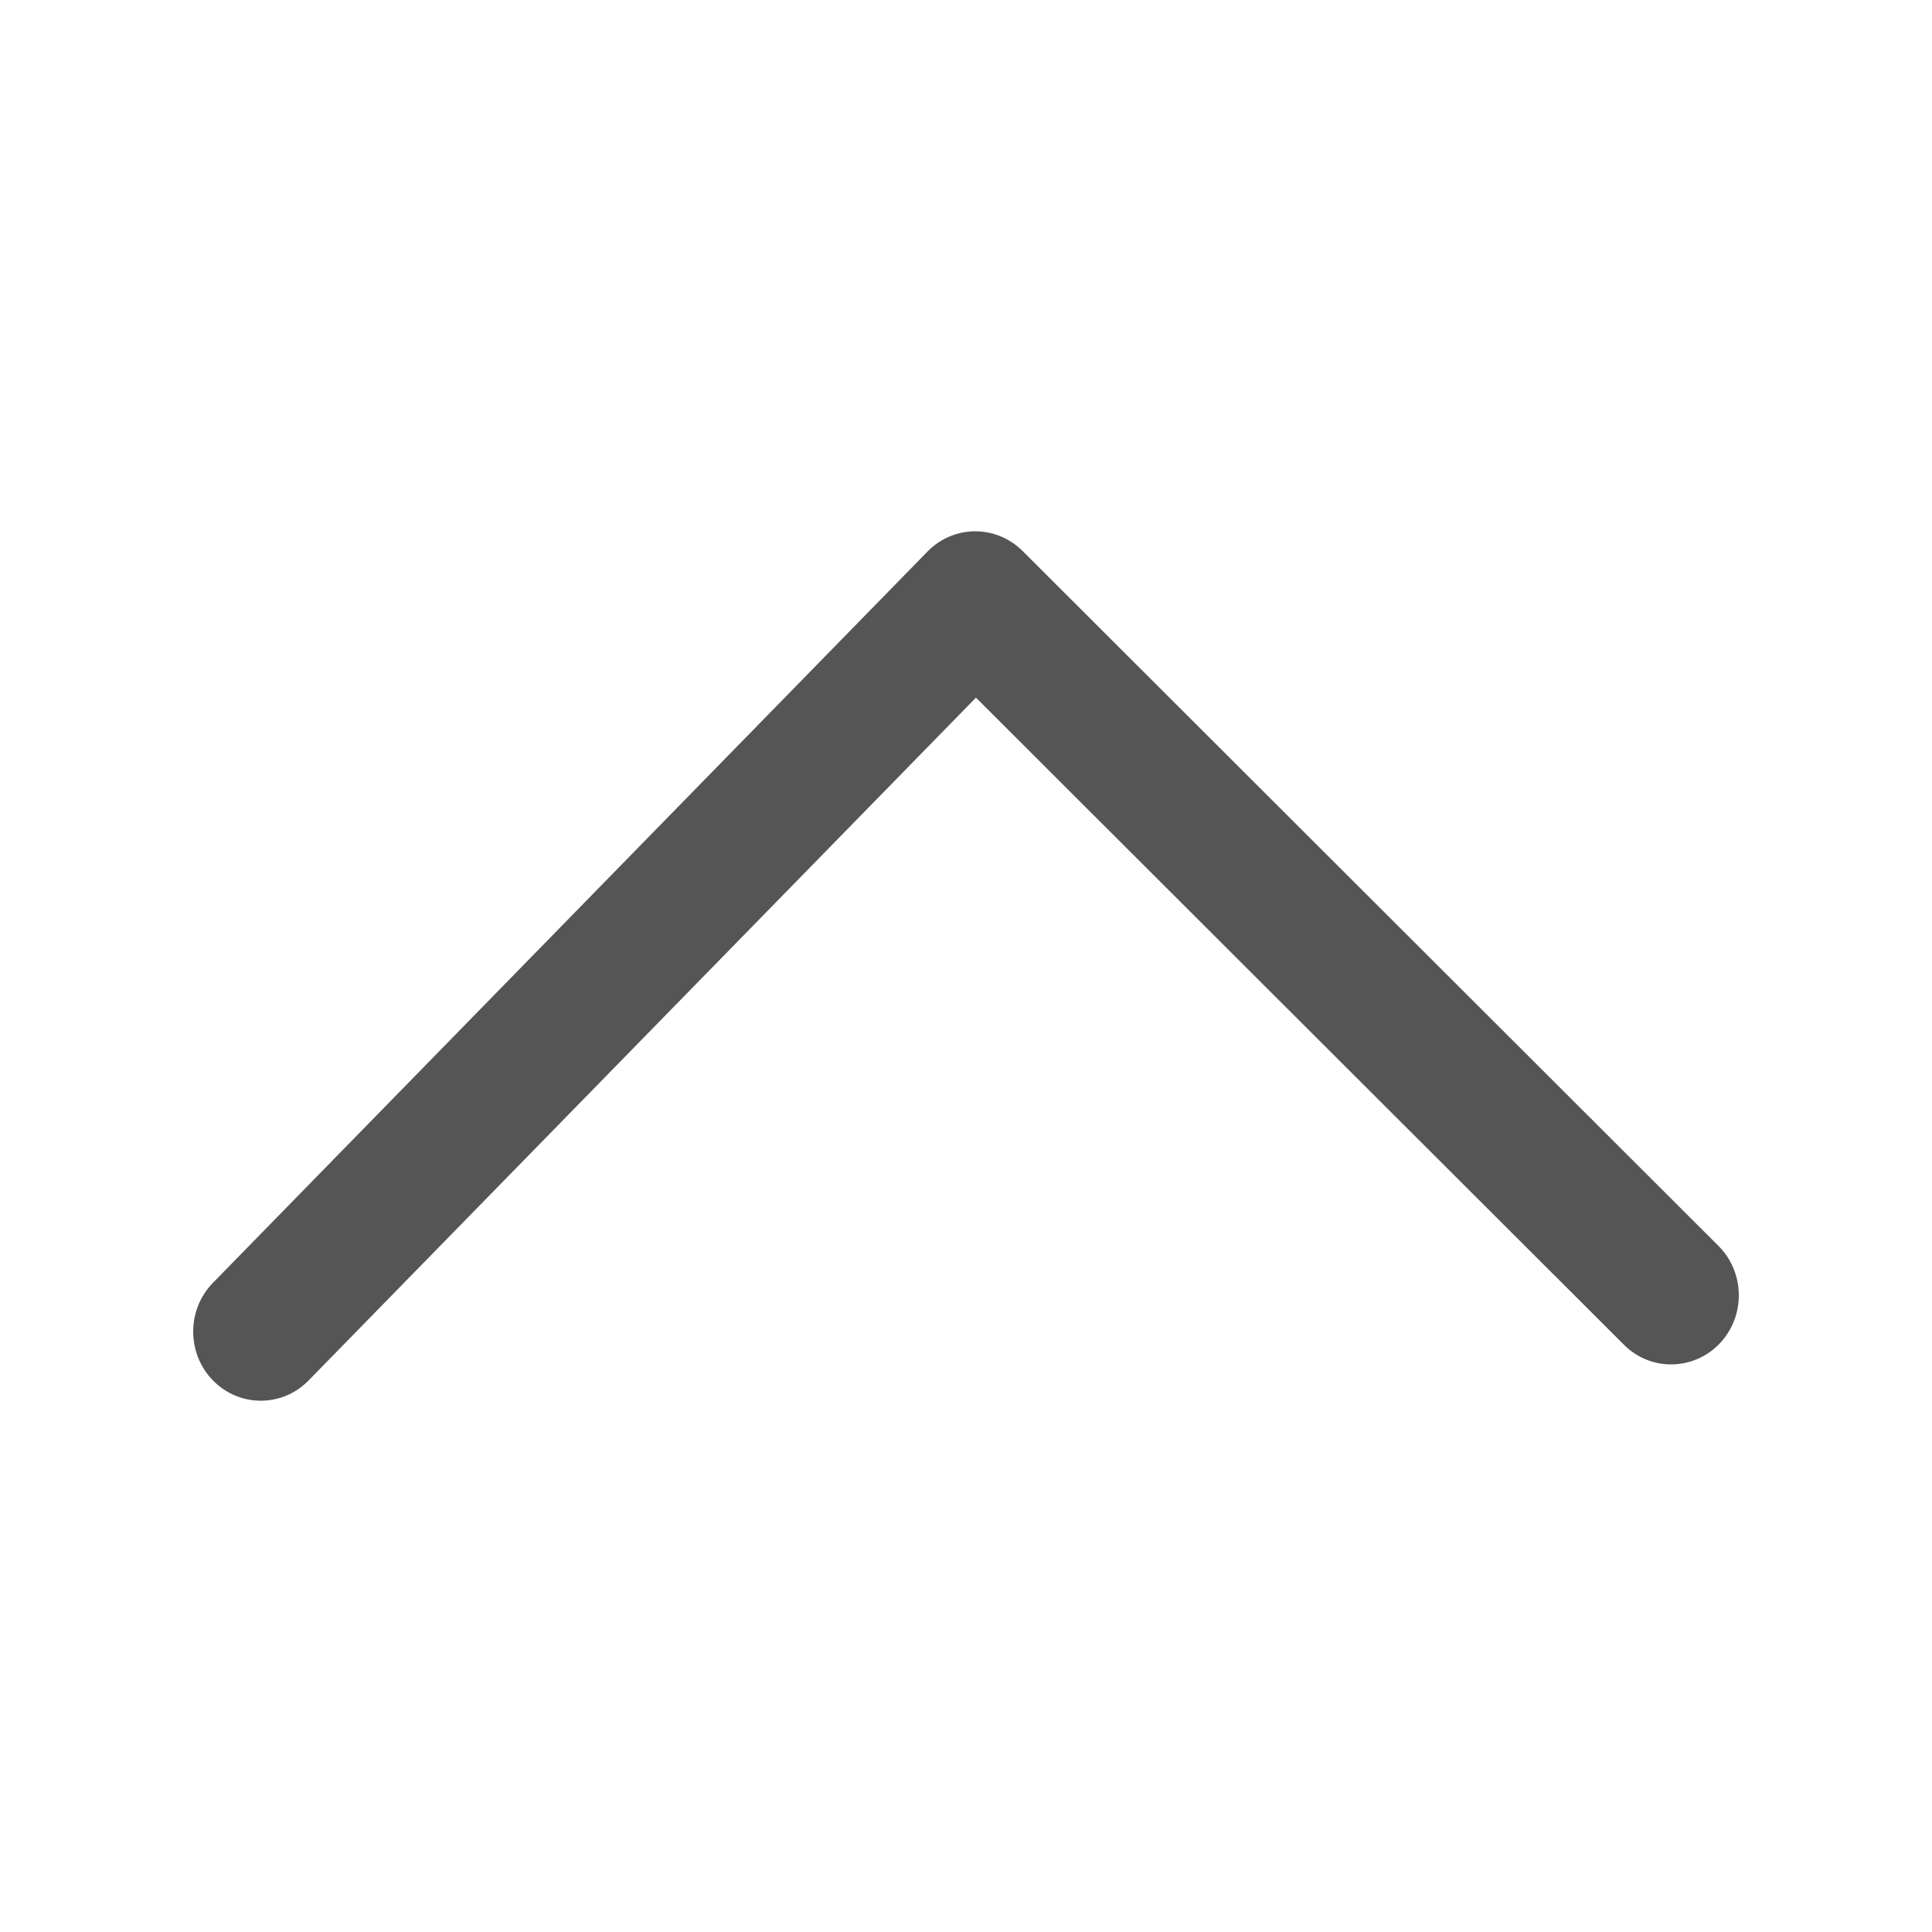
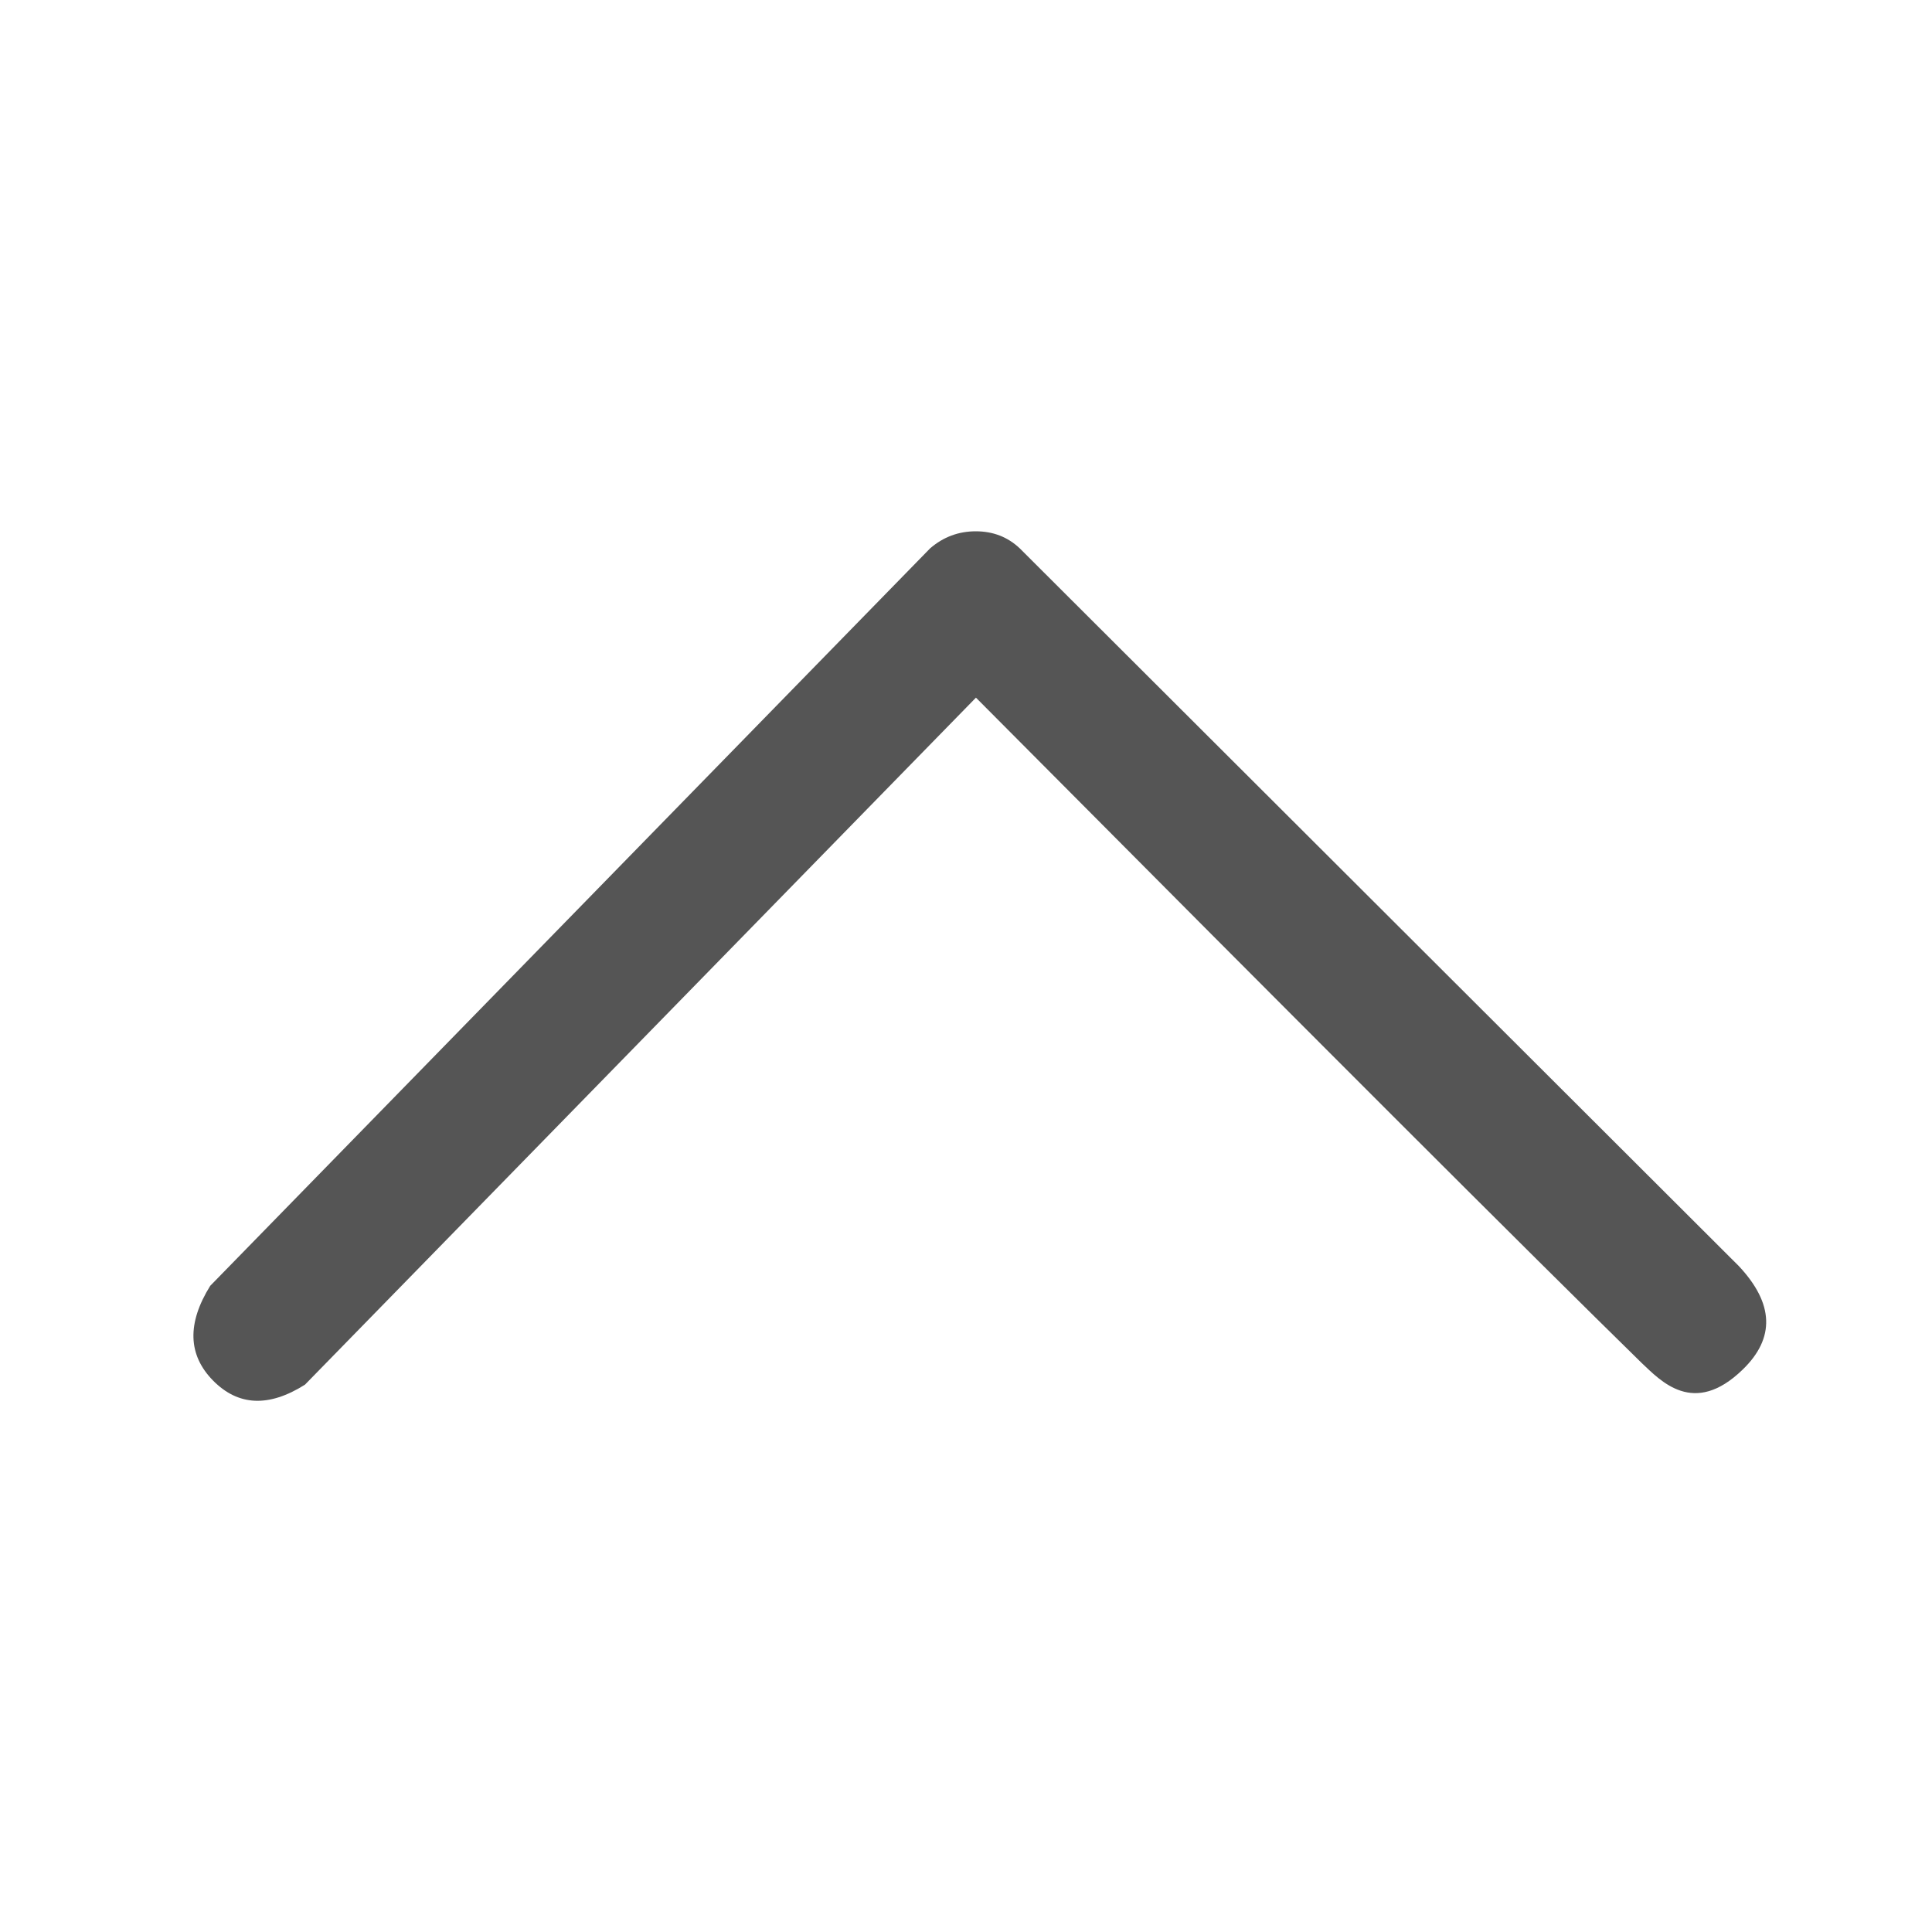
<svg xmlns="http://www.w3.org/2000/svg" width="20" height="20" viewBox="0 0 20 20">
-   <path fill="#555" d="M10.103,12.778 L16.811,6.079 C17.087,5.803 17.53,5.809 17.801,6.091 C18.071,6.374 18.066,6.827 17.789,7.103 L10.586,14.296 C10.311,14.57 9.872,14.568 9.601,14.29 L2.205,6.721 C1.931,6.441 1.932,5.988 2.205,5.709 C2.479,5.43 2.922,5.43 3.195,5.71 L10.103,12.778 Z" transform="matrix(1 0 0 -1 0 20)" />
+   <path fill="#555" fill-rule="evenodd" d="M10.103,7.222 C13.55,10.69 15.847,12.986 16.994,14.109 C17.191,14.294 17.532,14.67 18.039,14.179 C18.378,13.852 18.364,13.494 18,13.106 L10.556,5.676 C10.432,5.559 10.281,5.5 10.101,5.5 C9.922,5.5 9.765,5.559 9.629,5.676 L2.176,13.311 C1.935,13.699 1.945,14.026 2.205,14.291 C2.466,14.556 2.783,14.57 3.157,14.334 L10.103,7.222 Z" />
</svg>
